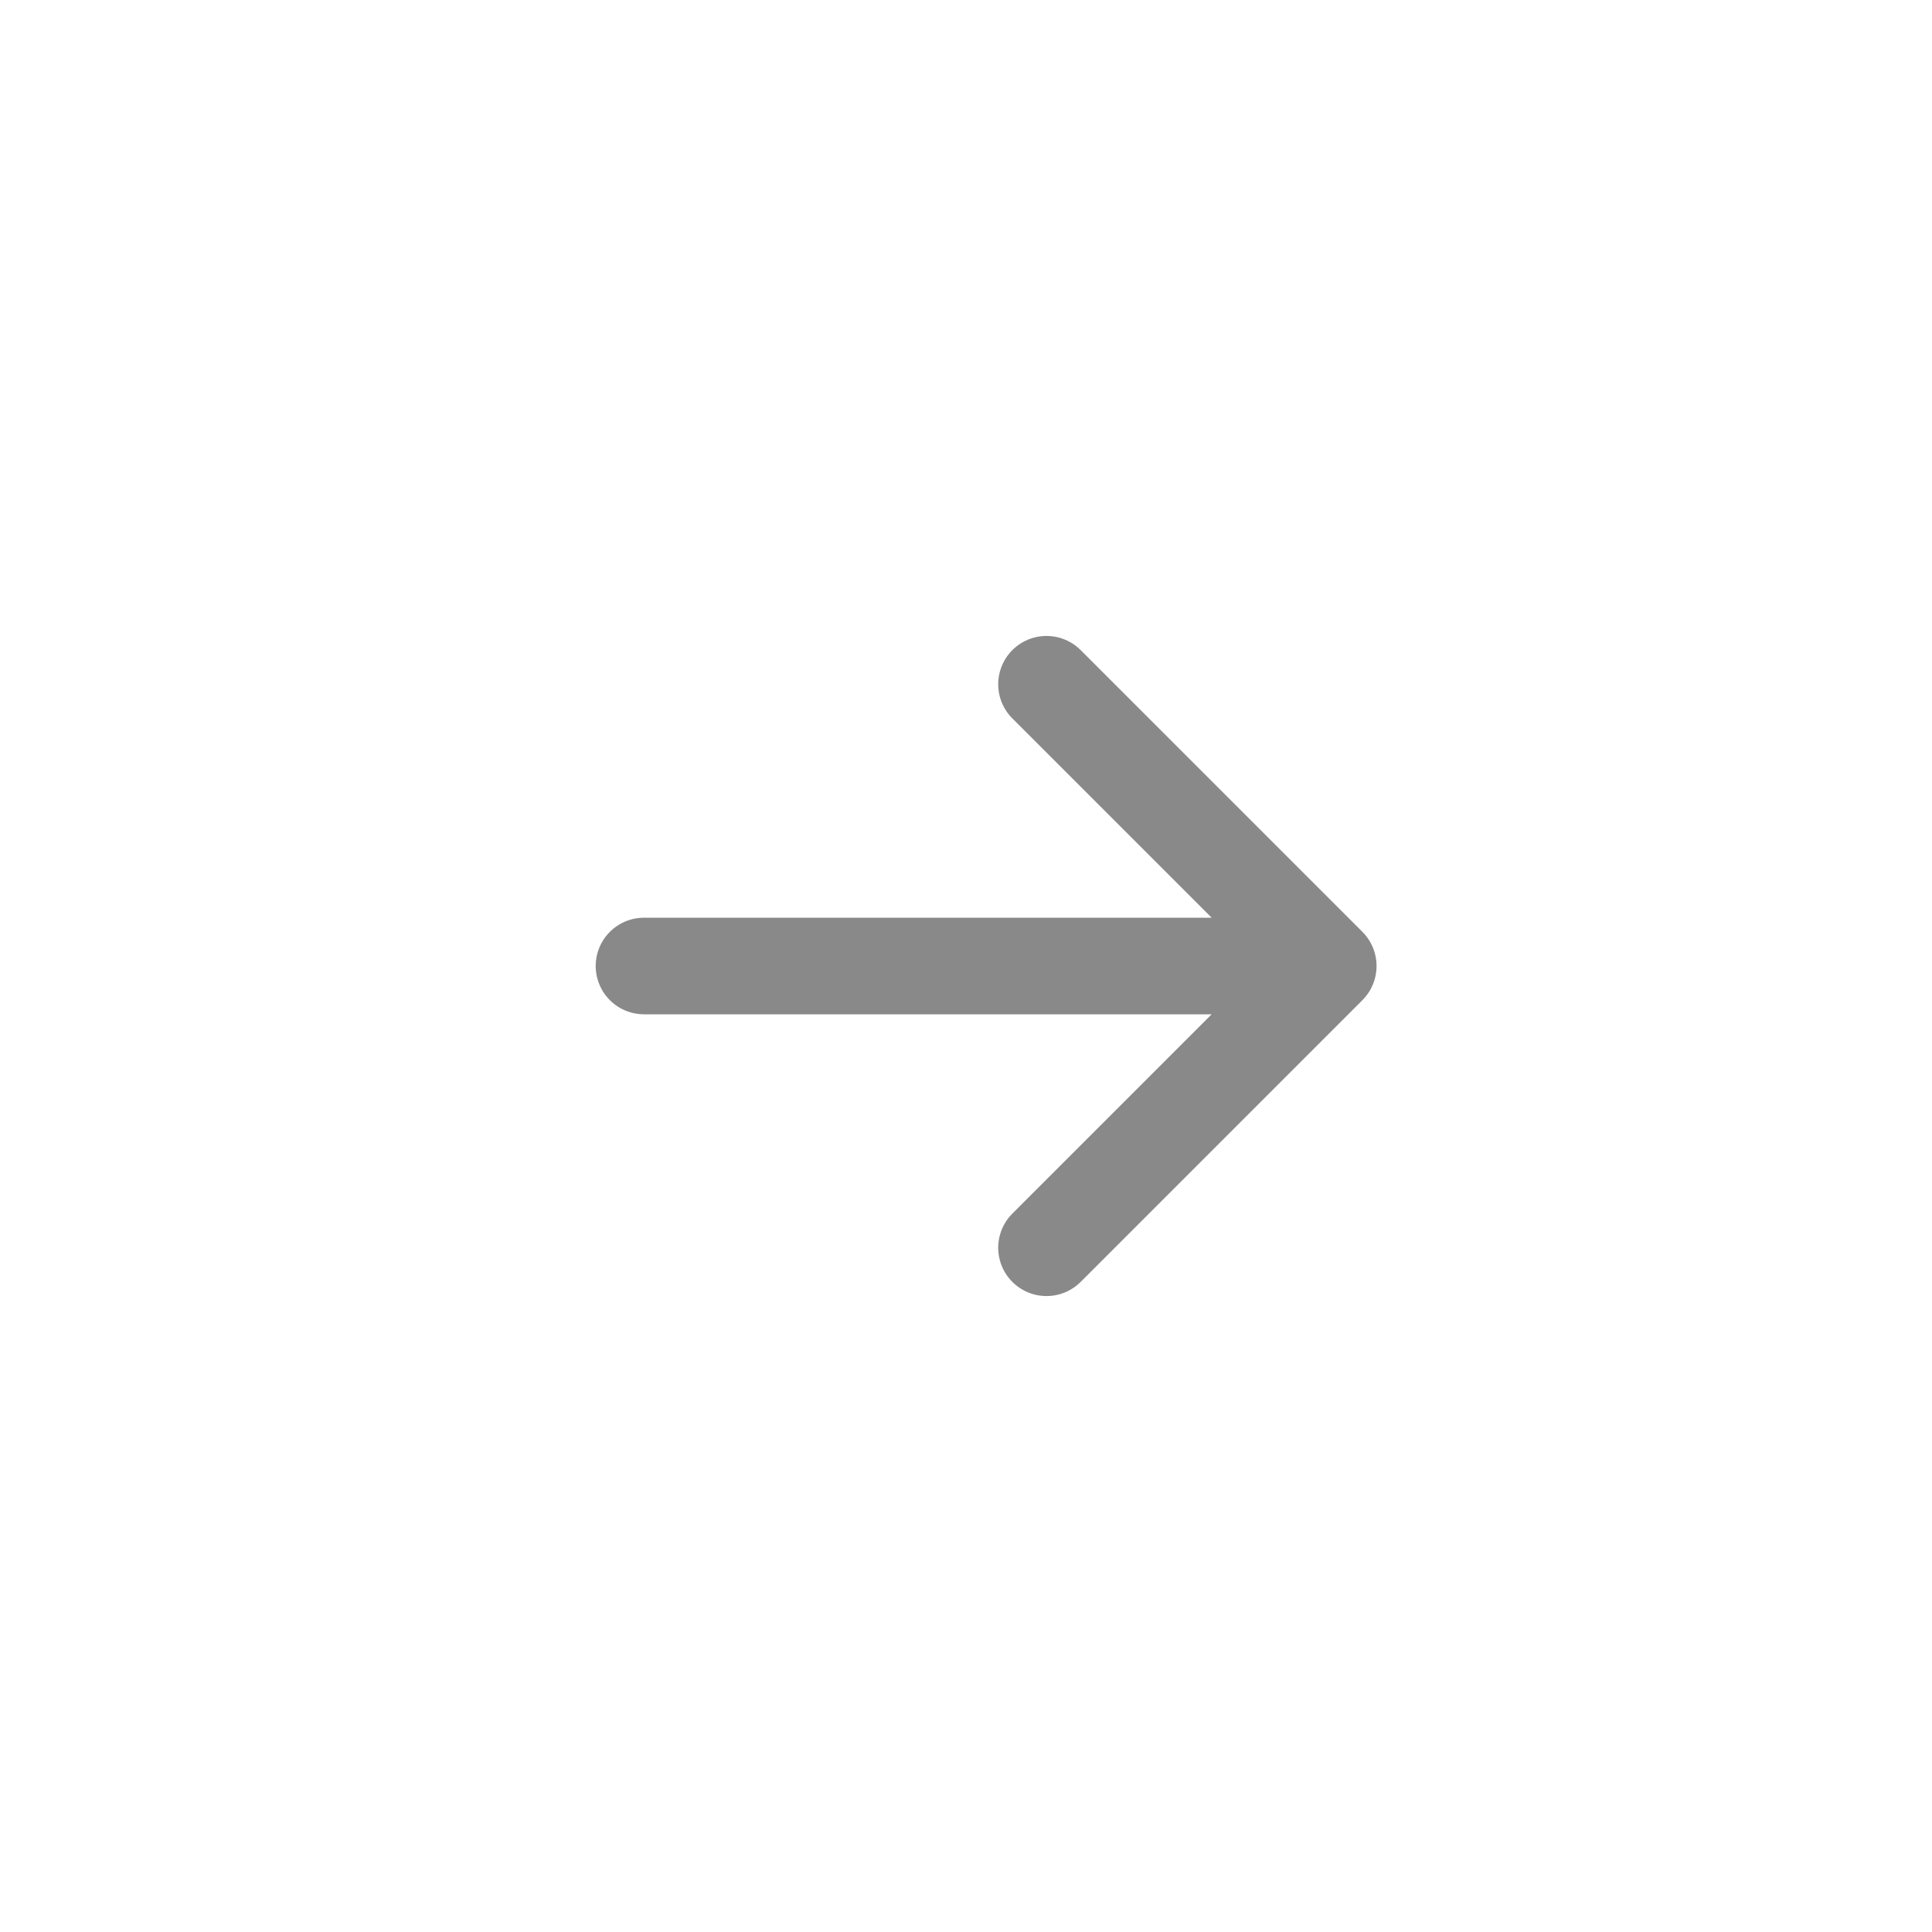
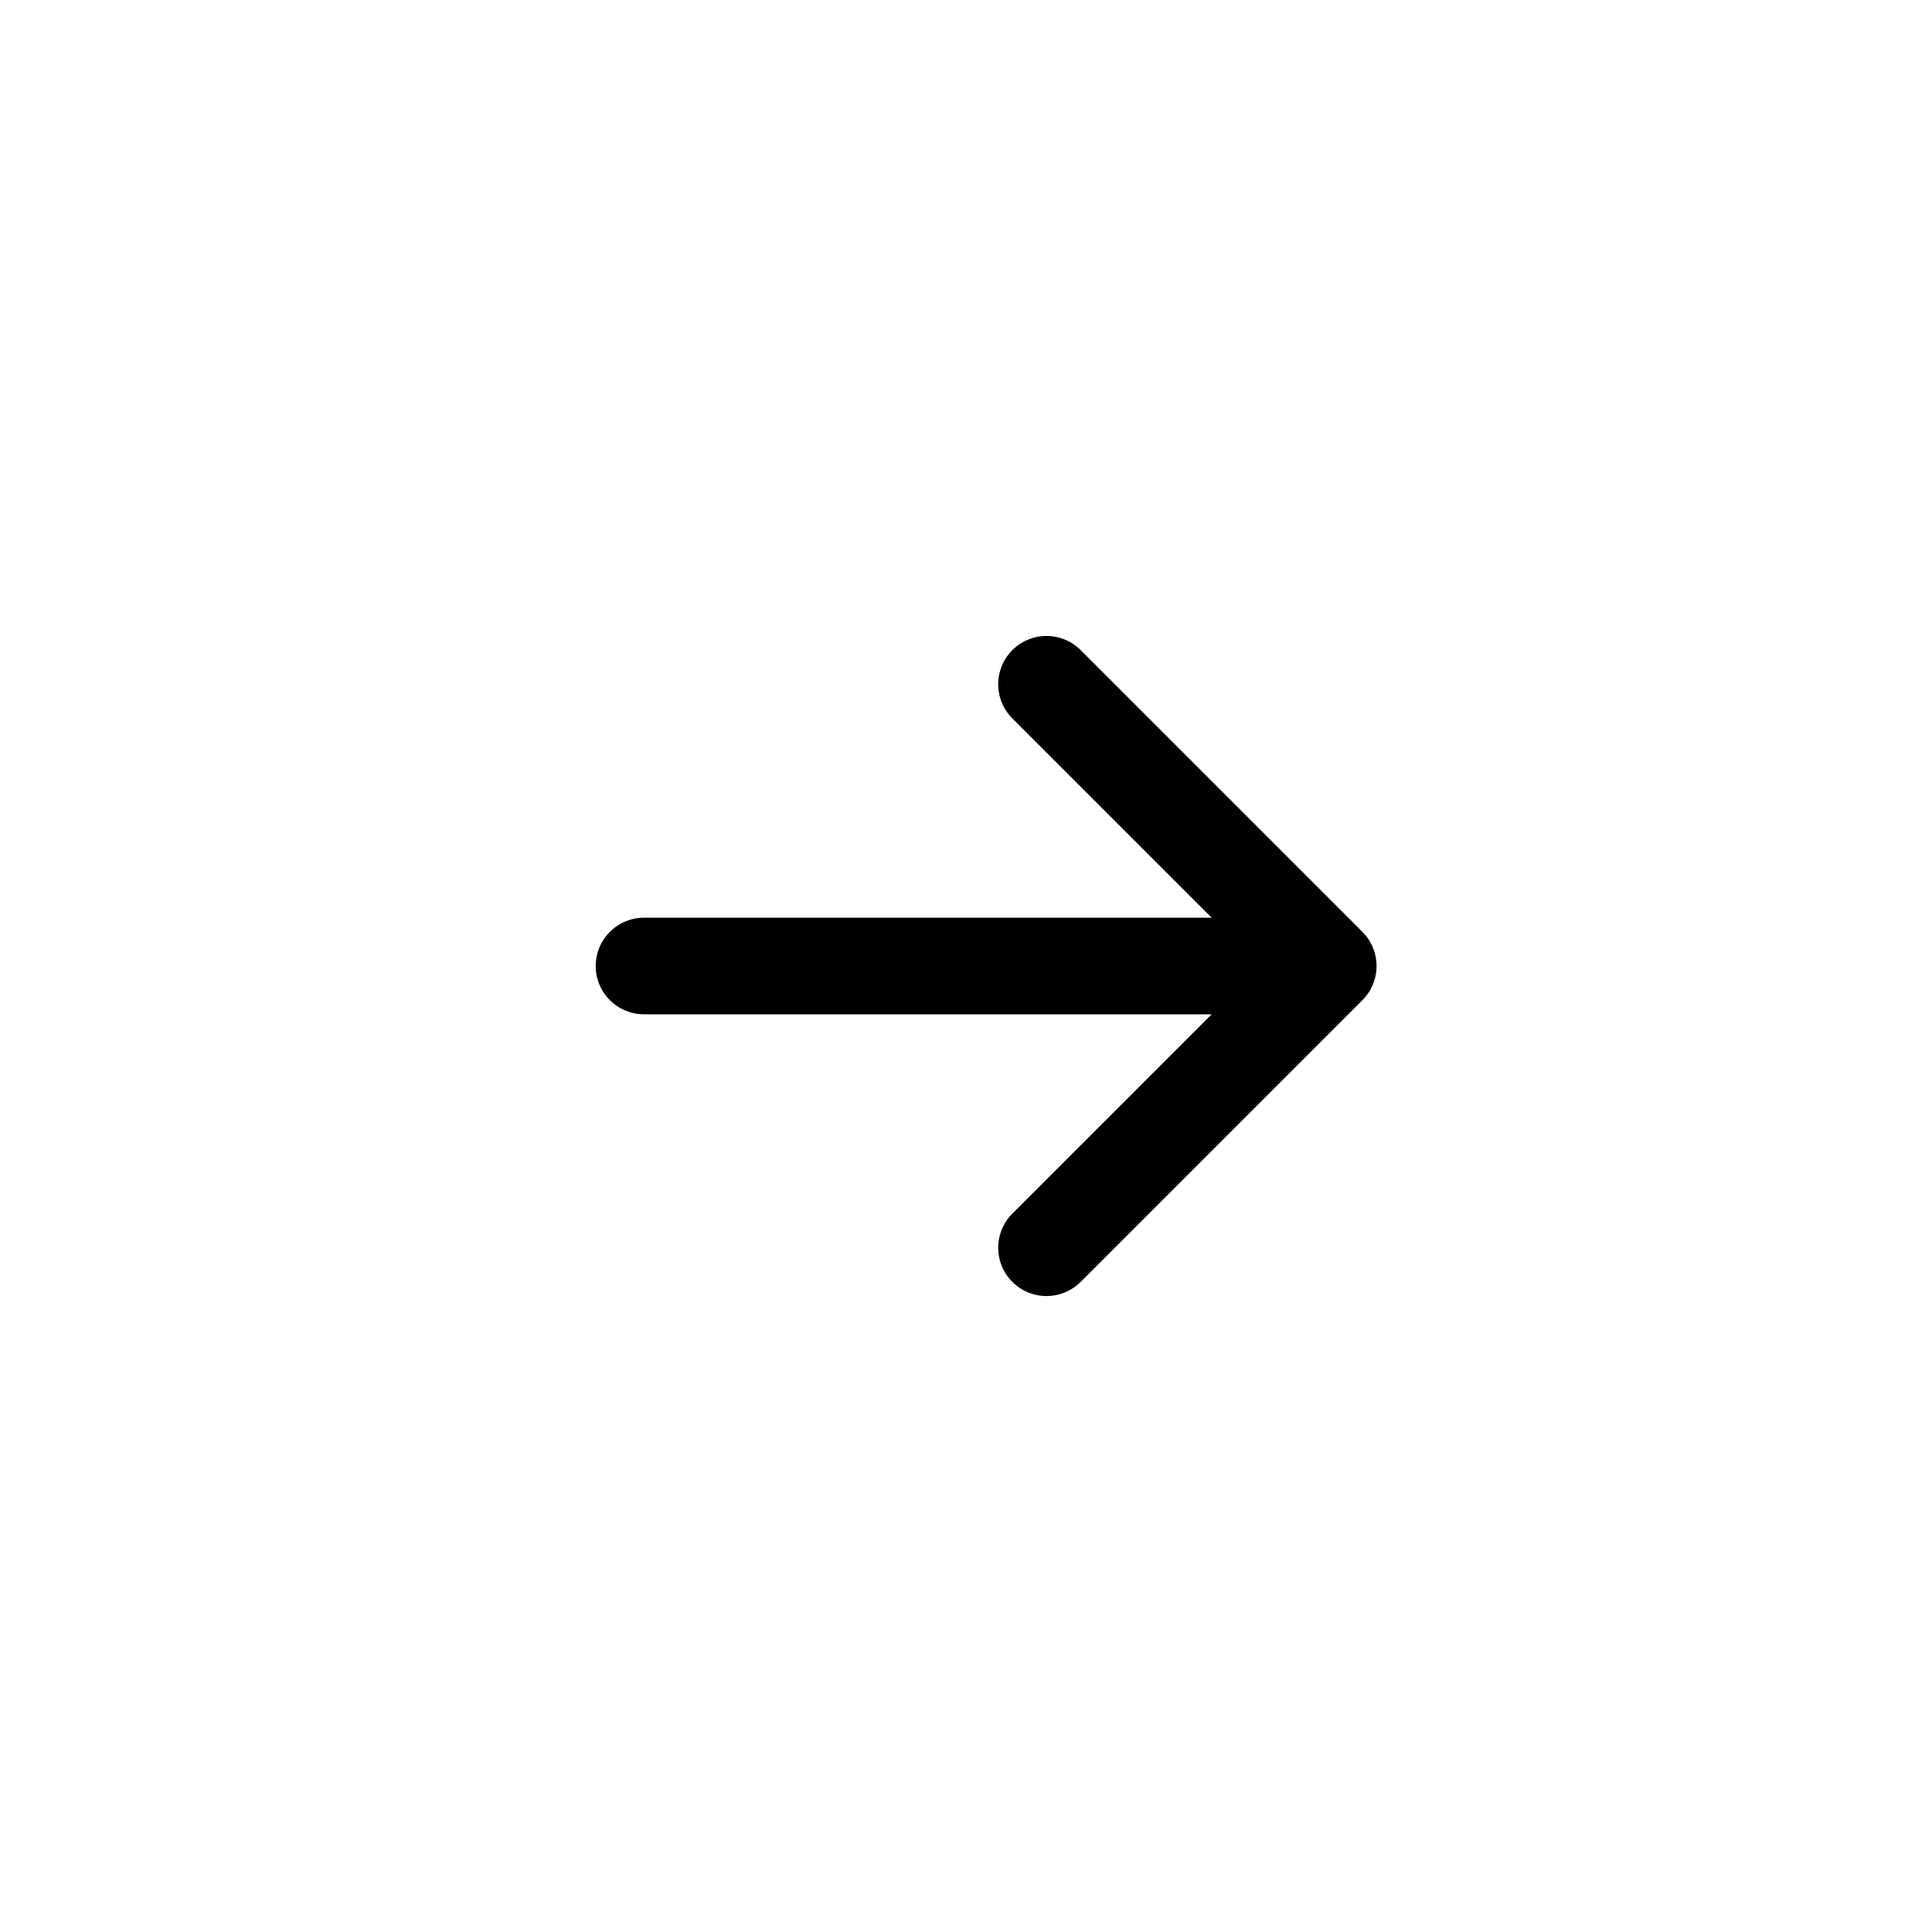
<svg xmlns="http://www.w3.org/2000/svg" width="24" height="24" viewBox="0 0 24 24" fill="none">
-   <path d="M8 12H16.5M16.5 12L13 8.5M16.5 12L13 15.5" stroke="#898989" stroke-width="1.2" stroke-linecap="round" stroke-linejoin="round" />
+   <path d="M8 12H16.5M16.5 12L13 8.5M16.5 12L13 15.5" stroke="currentColor" stroke-width="1.2" stroke-linecap="round" stroke-linejoin="round" />
</svg>
